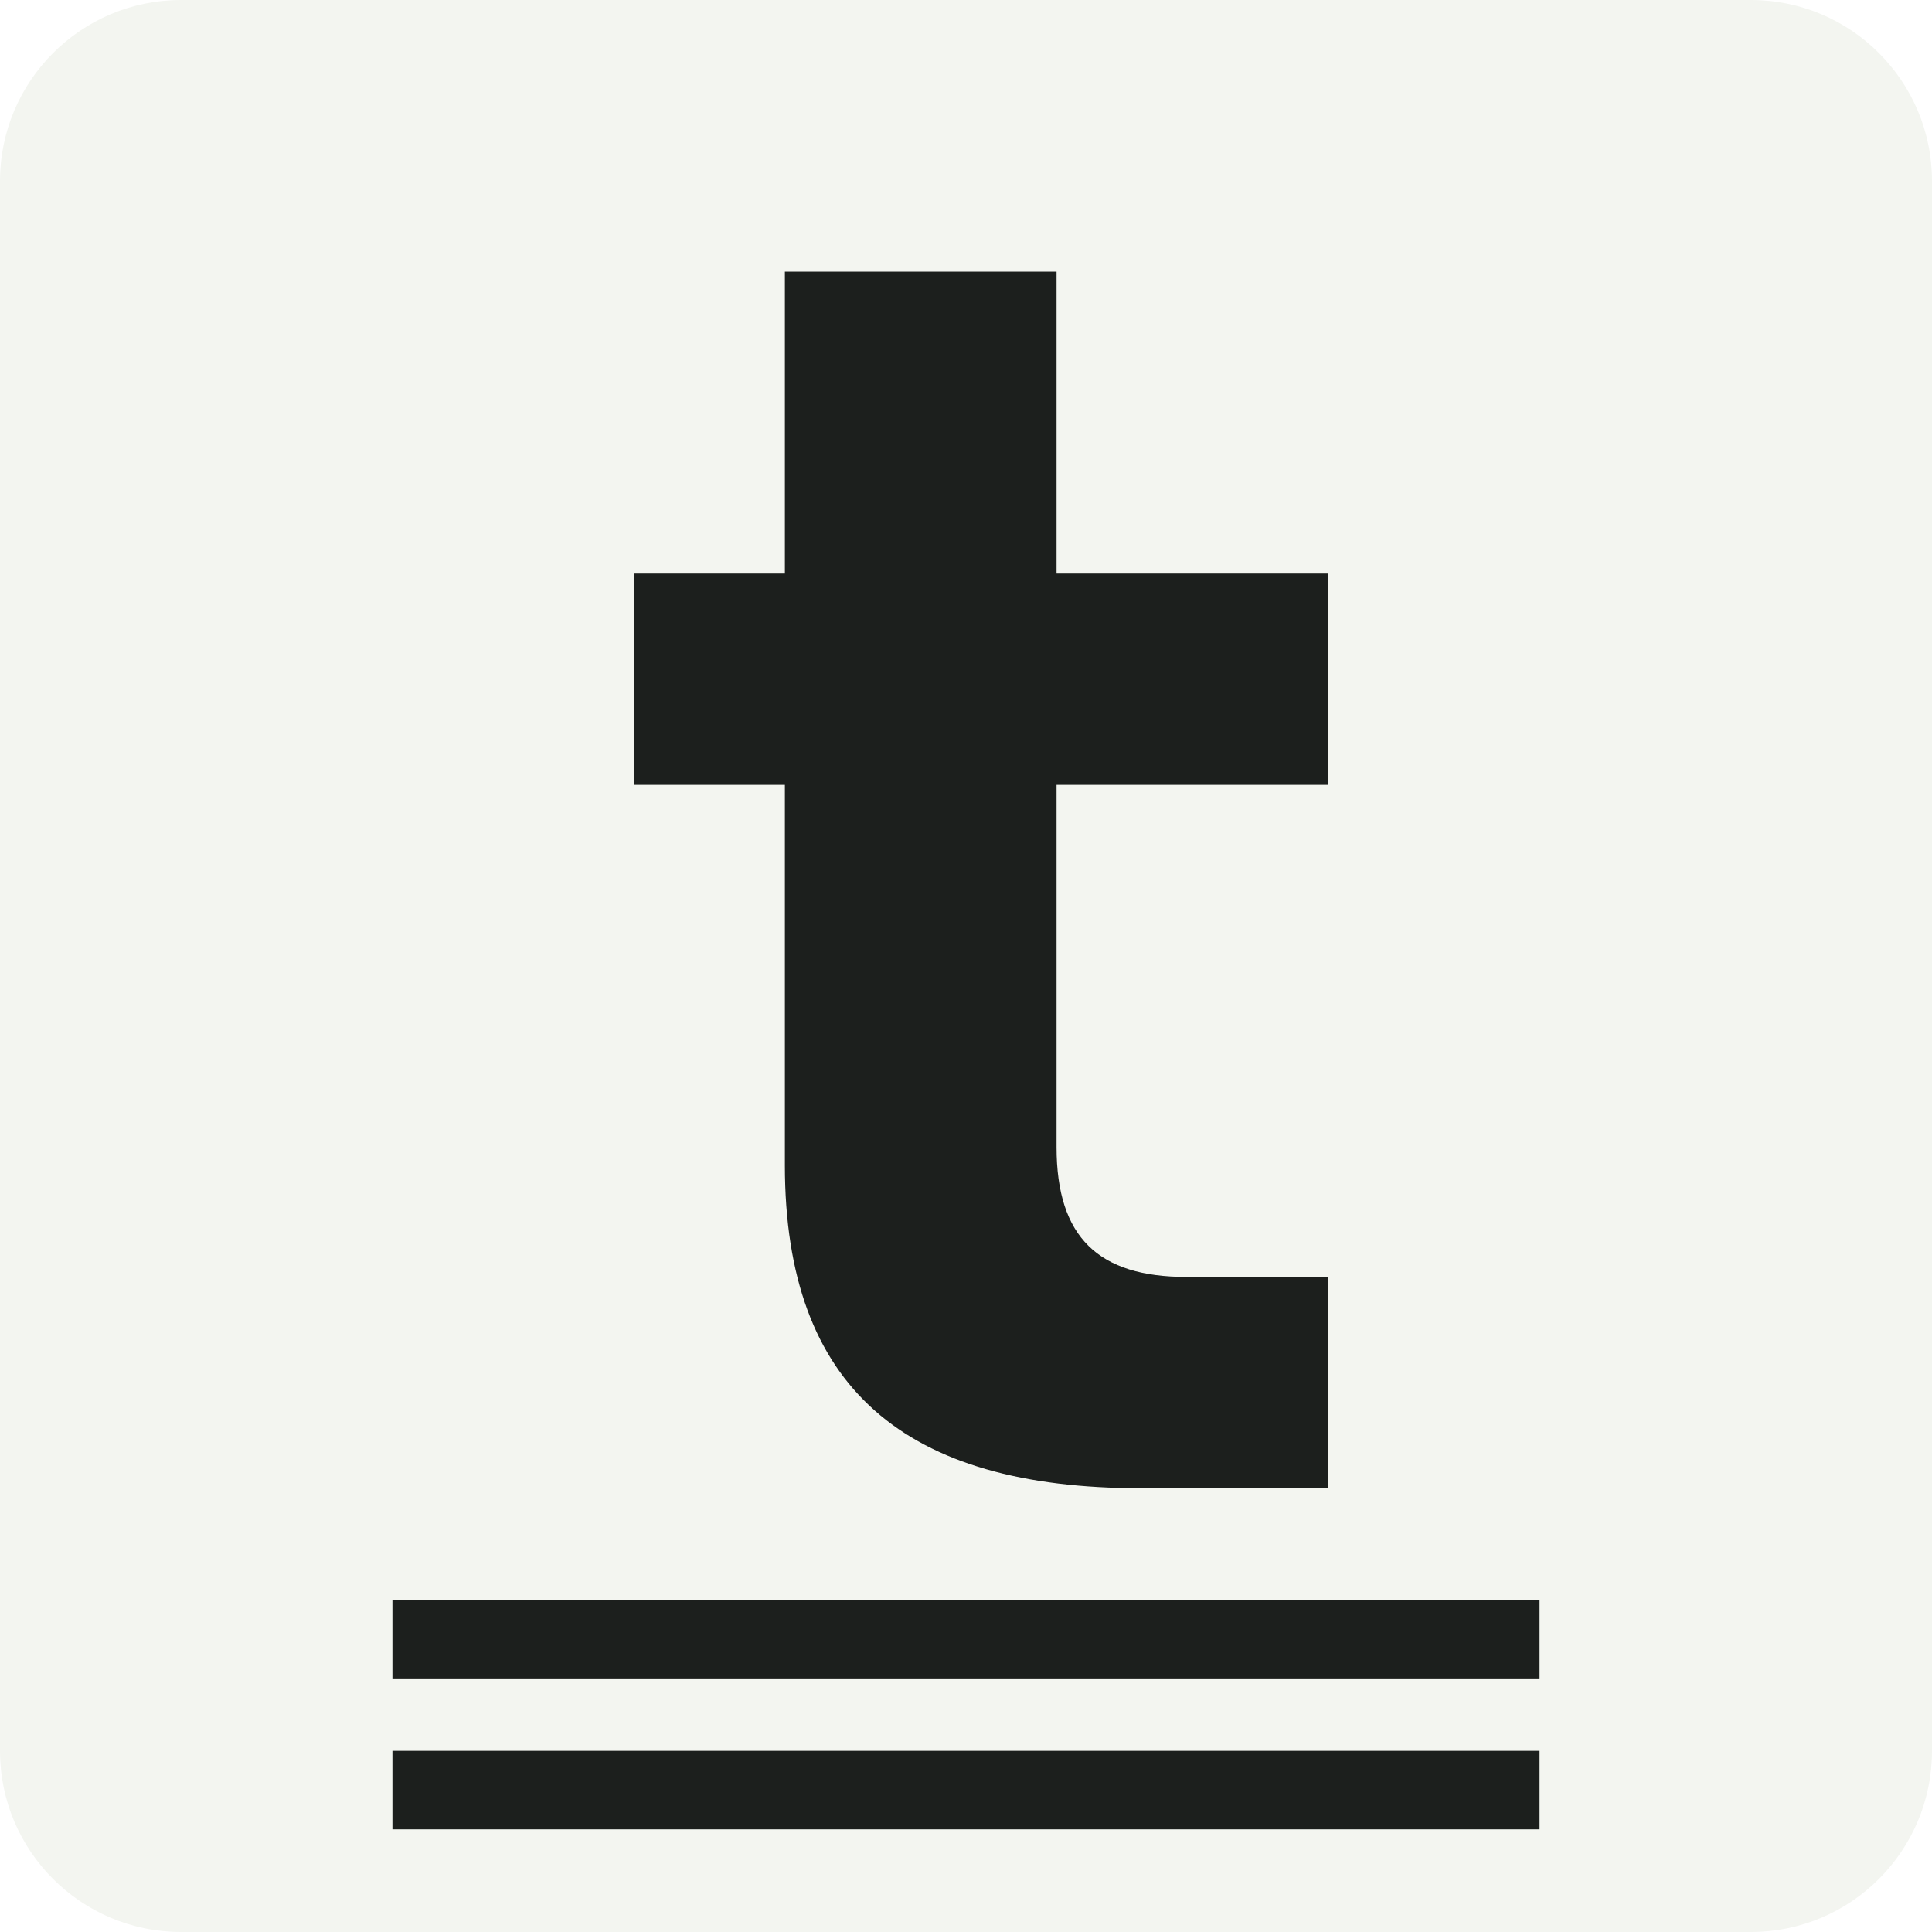
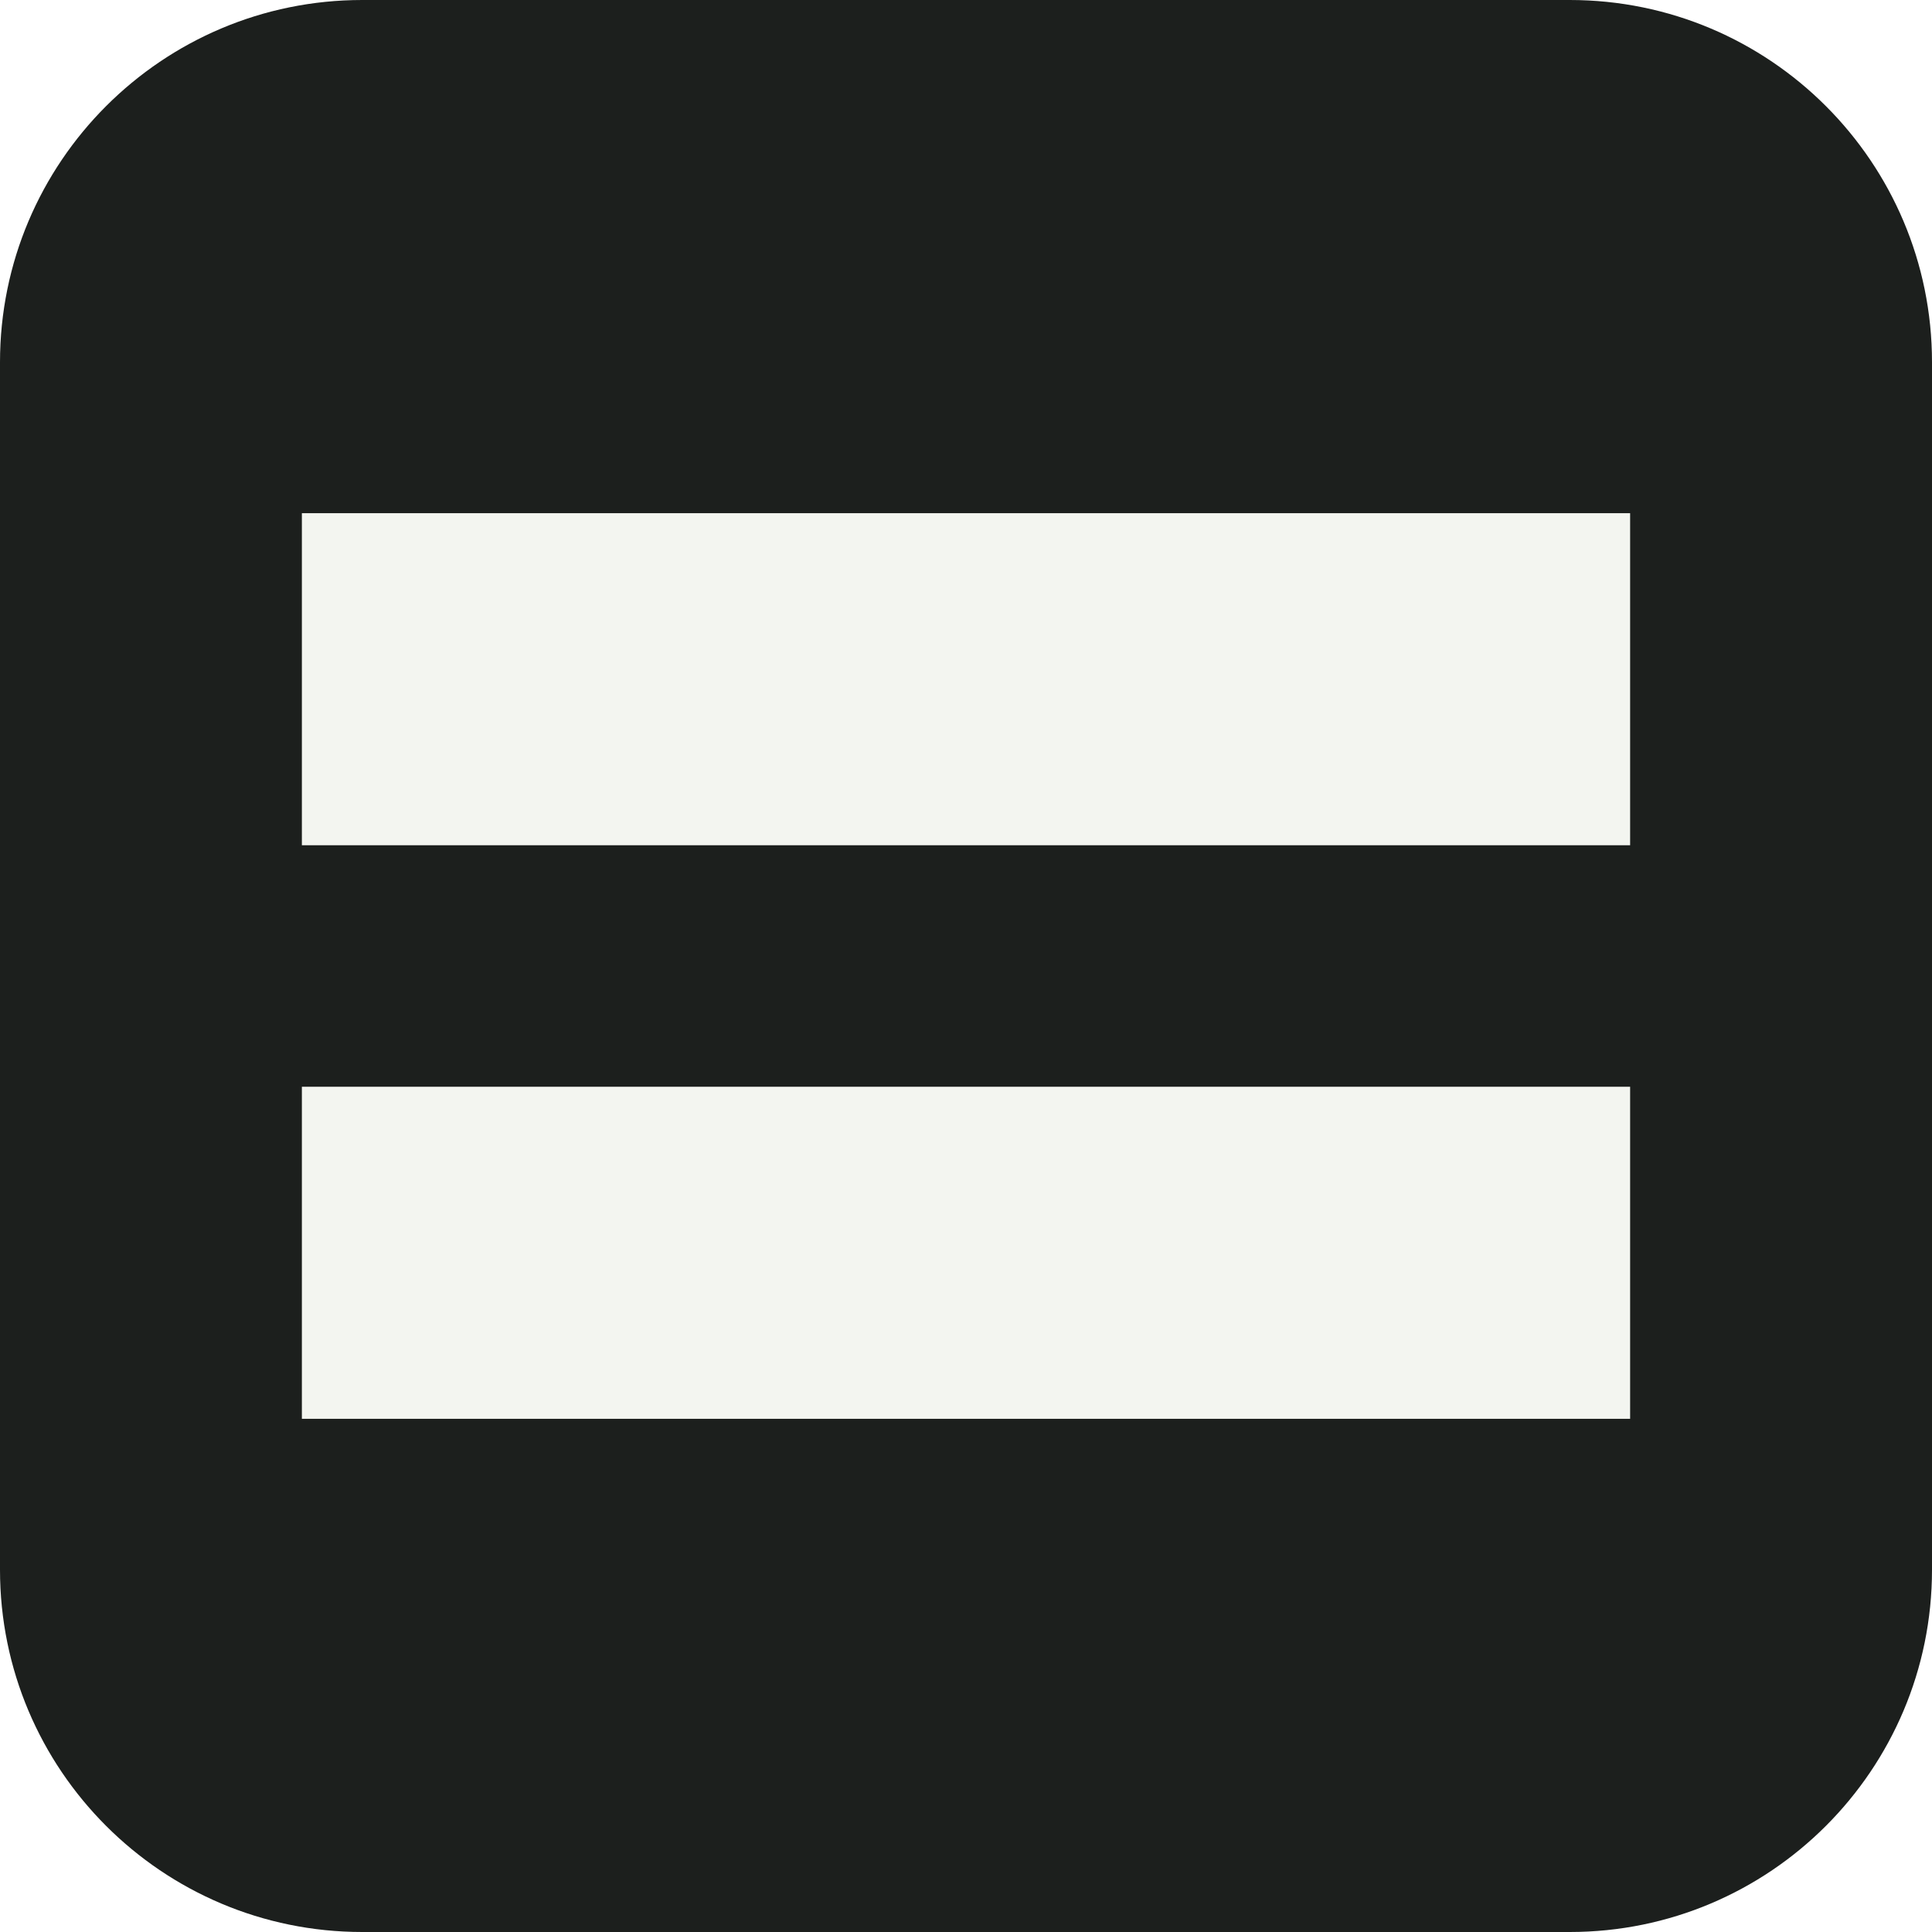
<svg xmlns="http://www.w3.org/2000/svg" viewBox="0 0 64 64">
-   <rect width="64" height="64" rx="6" fill="#F3F5F0" />
-   <path fill="#1C1F1D" d="M26 9h9v10h9v7h-9v12c0 3 1.4 4.3 4.3 4.3H44v7h-6.2C30 49.3 26 46 26 38.6V26h-5v-7h5z" />
-   <rect x="13" y="53" width="38" height="2.6" fill="#1C1F1D" />
-   <rect x="13" y="58" width="38" height="2.6" fill="#1C1F1D" />
+   <rect width="64" height="64" rx="12" fill="#1C1F1D" />
+   <rect x="10" y="17" width="44" height="11" fill="#F3F5F0" />
+   <rect x="10" y="36" width="44" height="11" fill="#F3F5F0" />
</svg>
